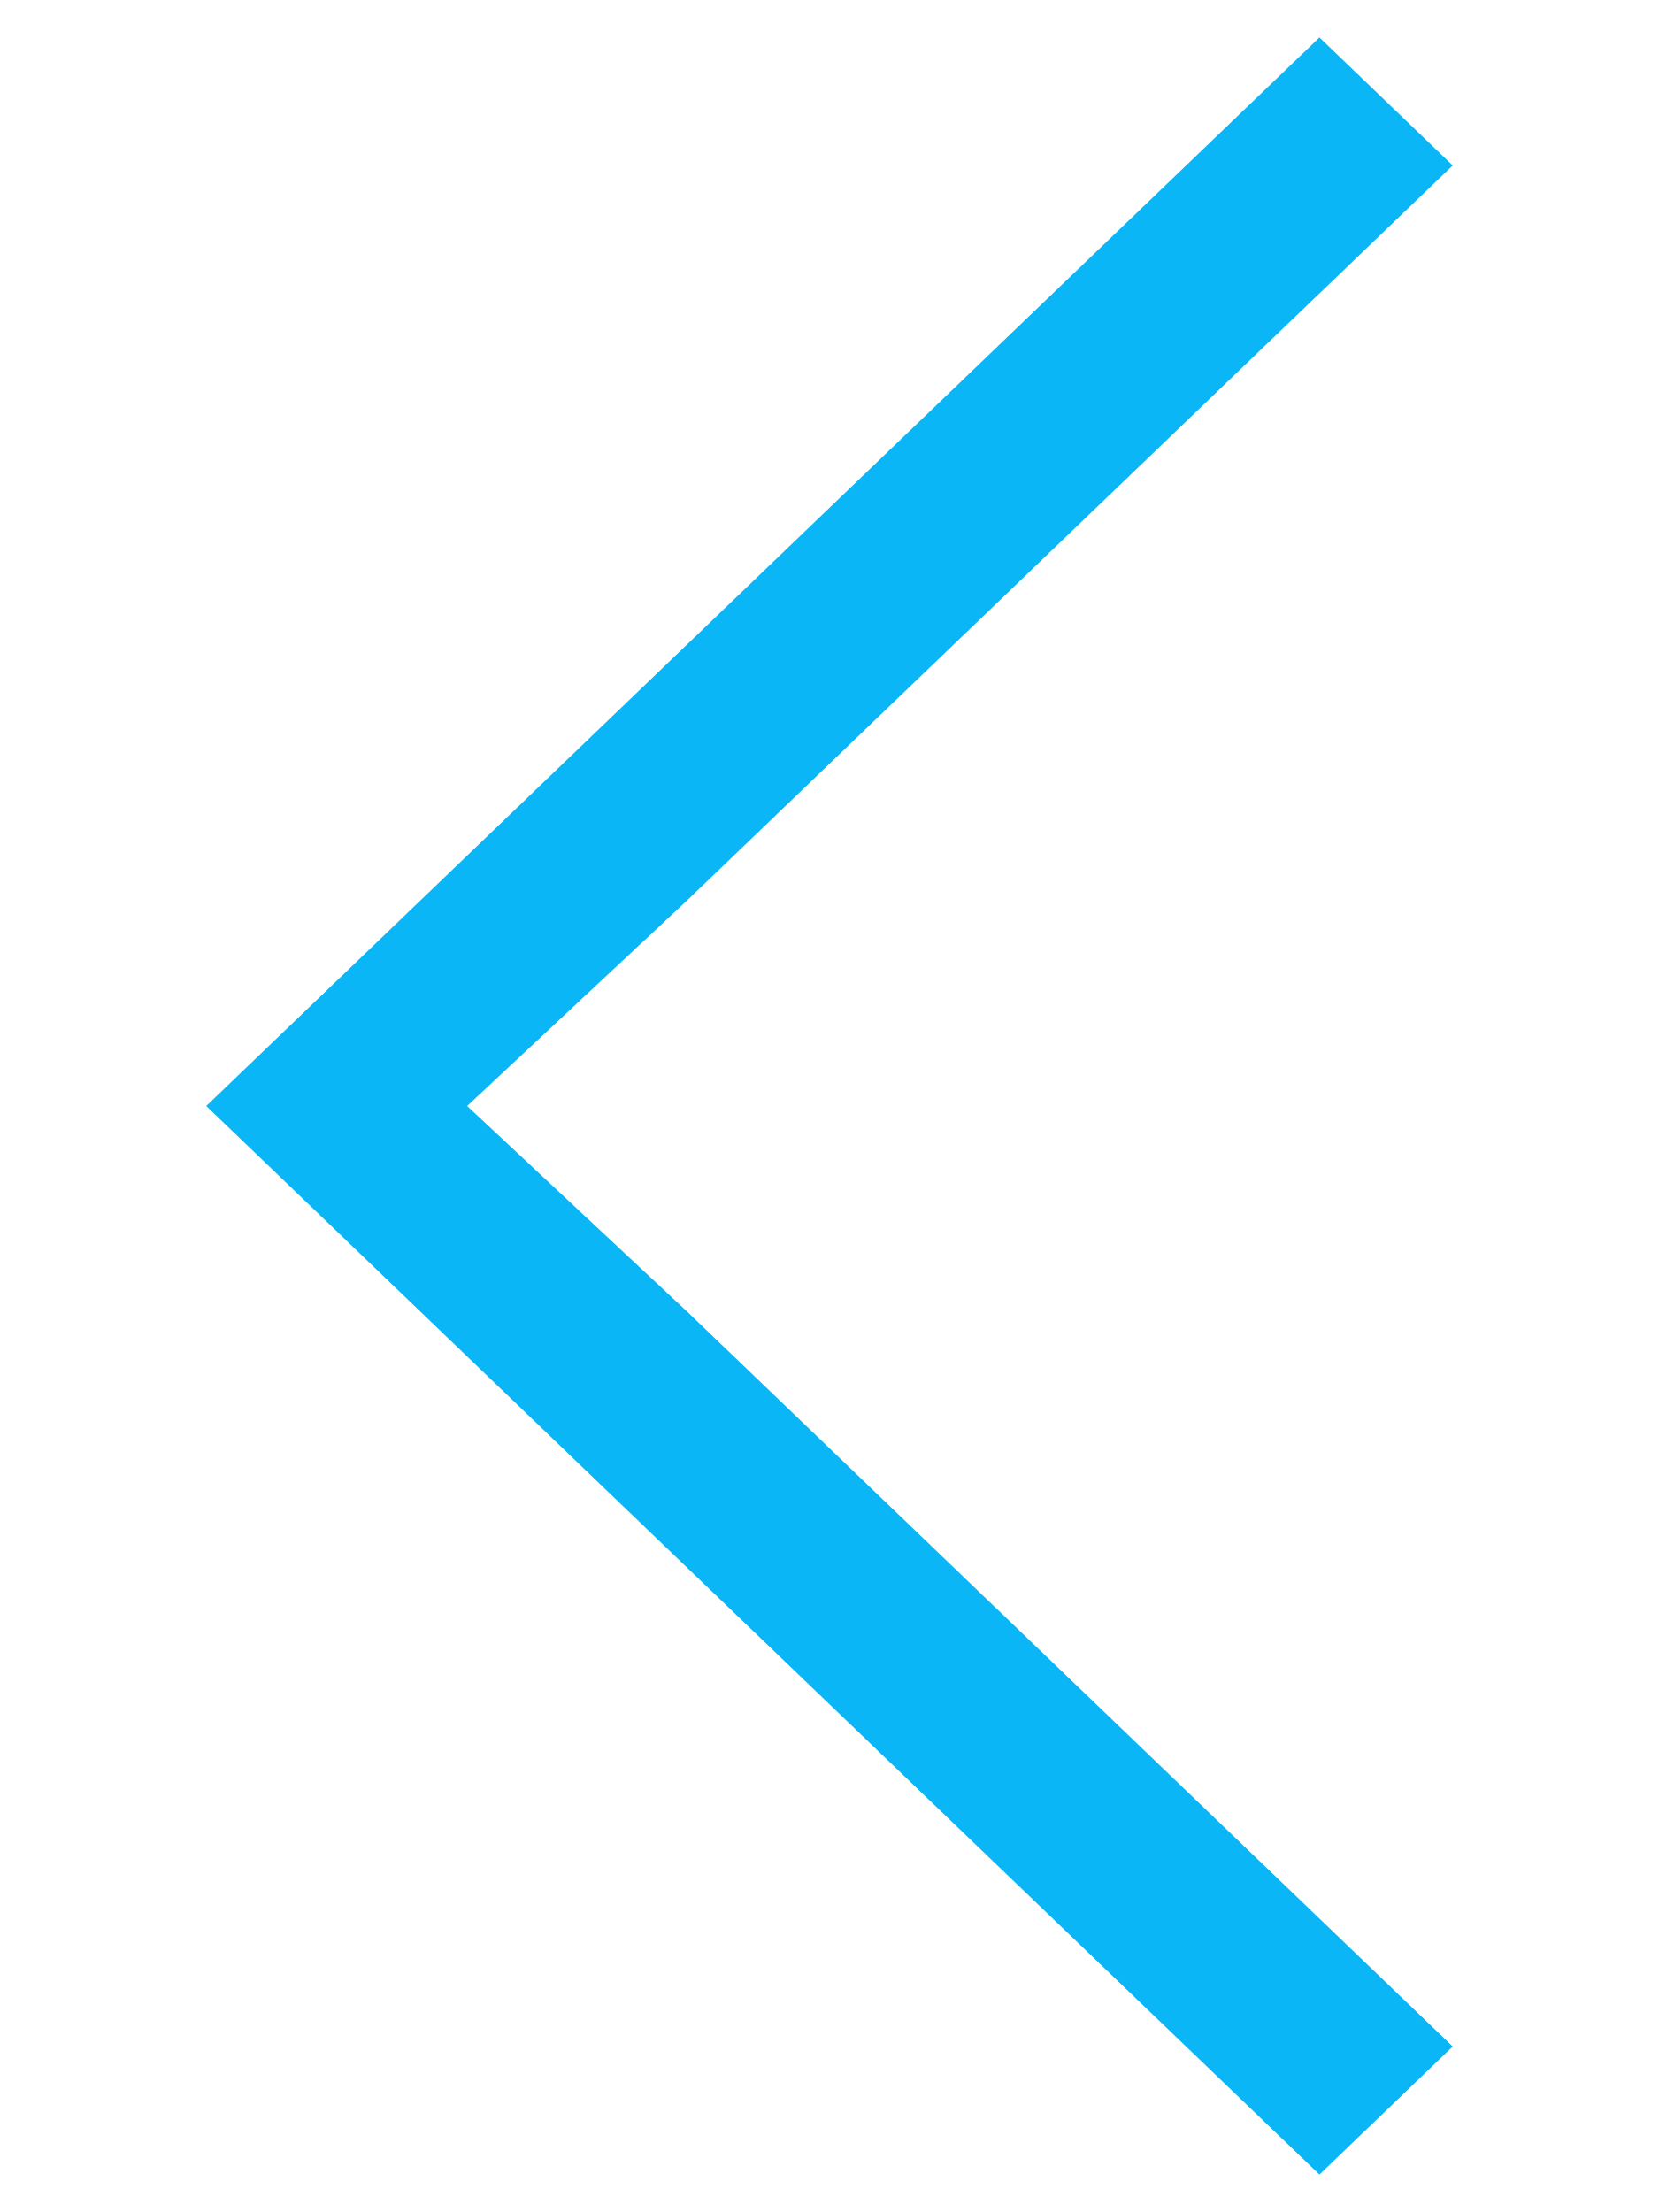
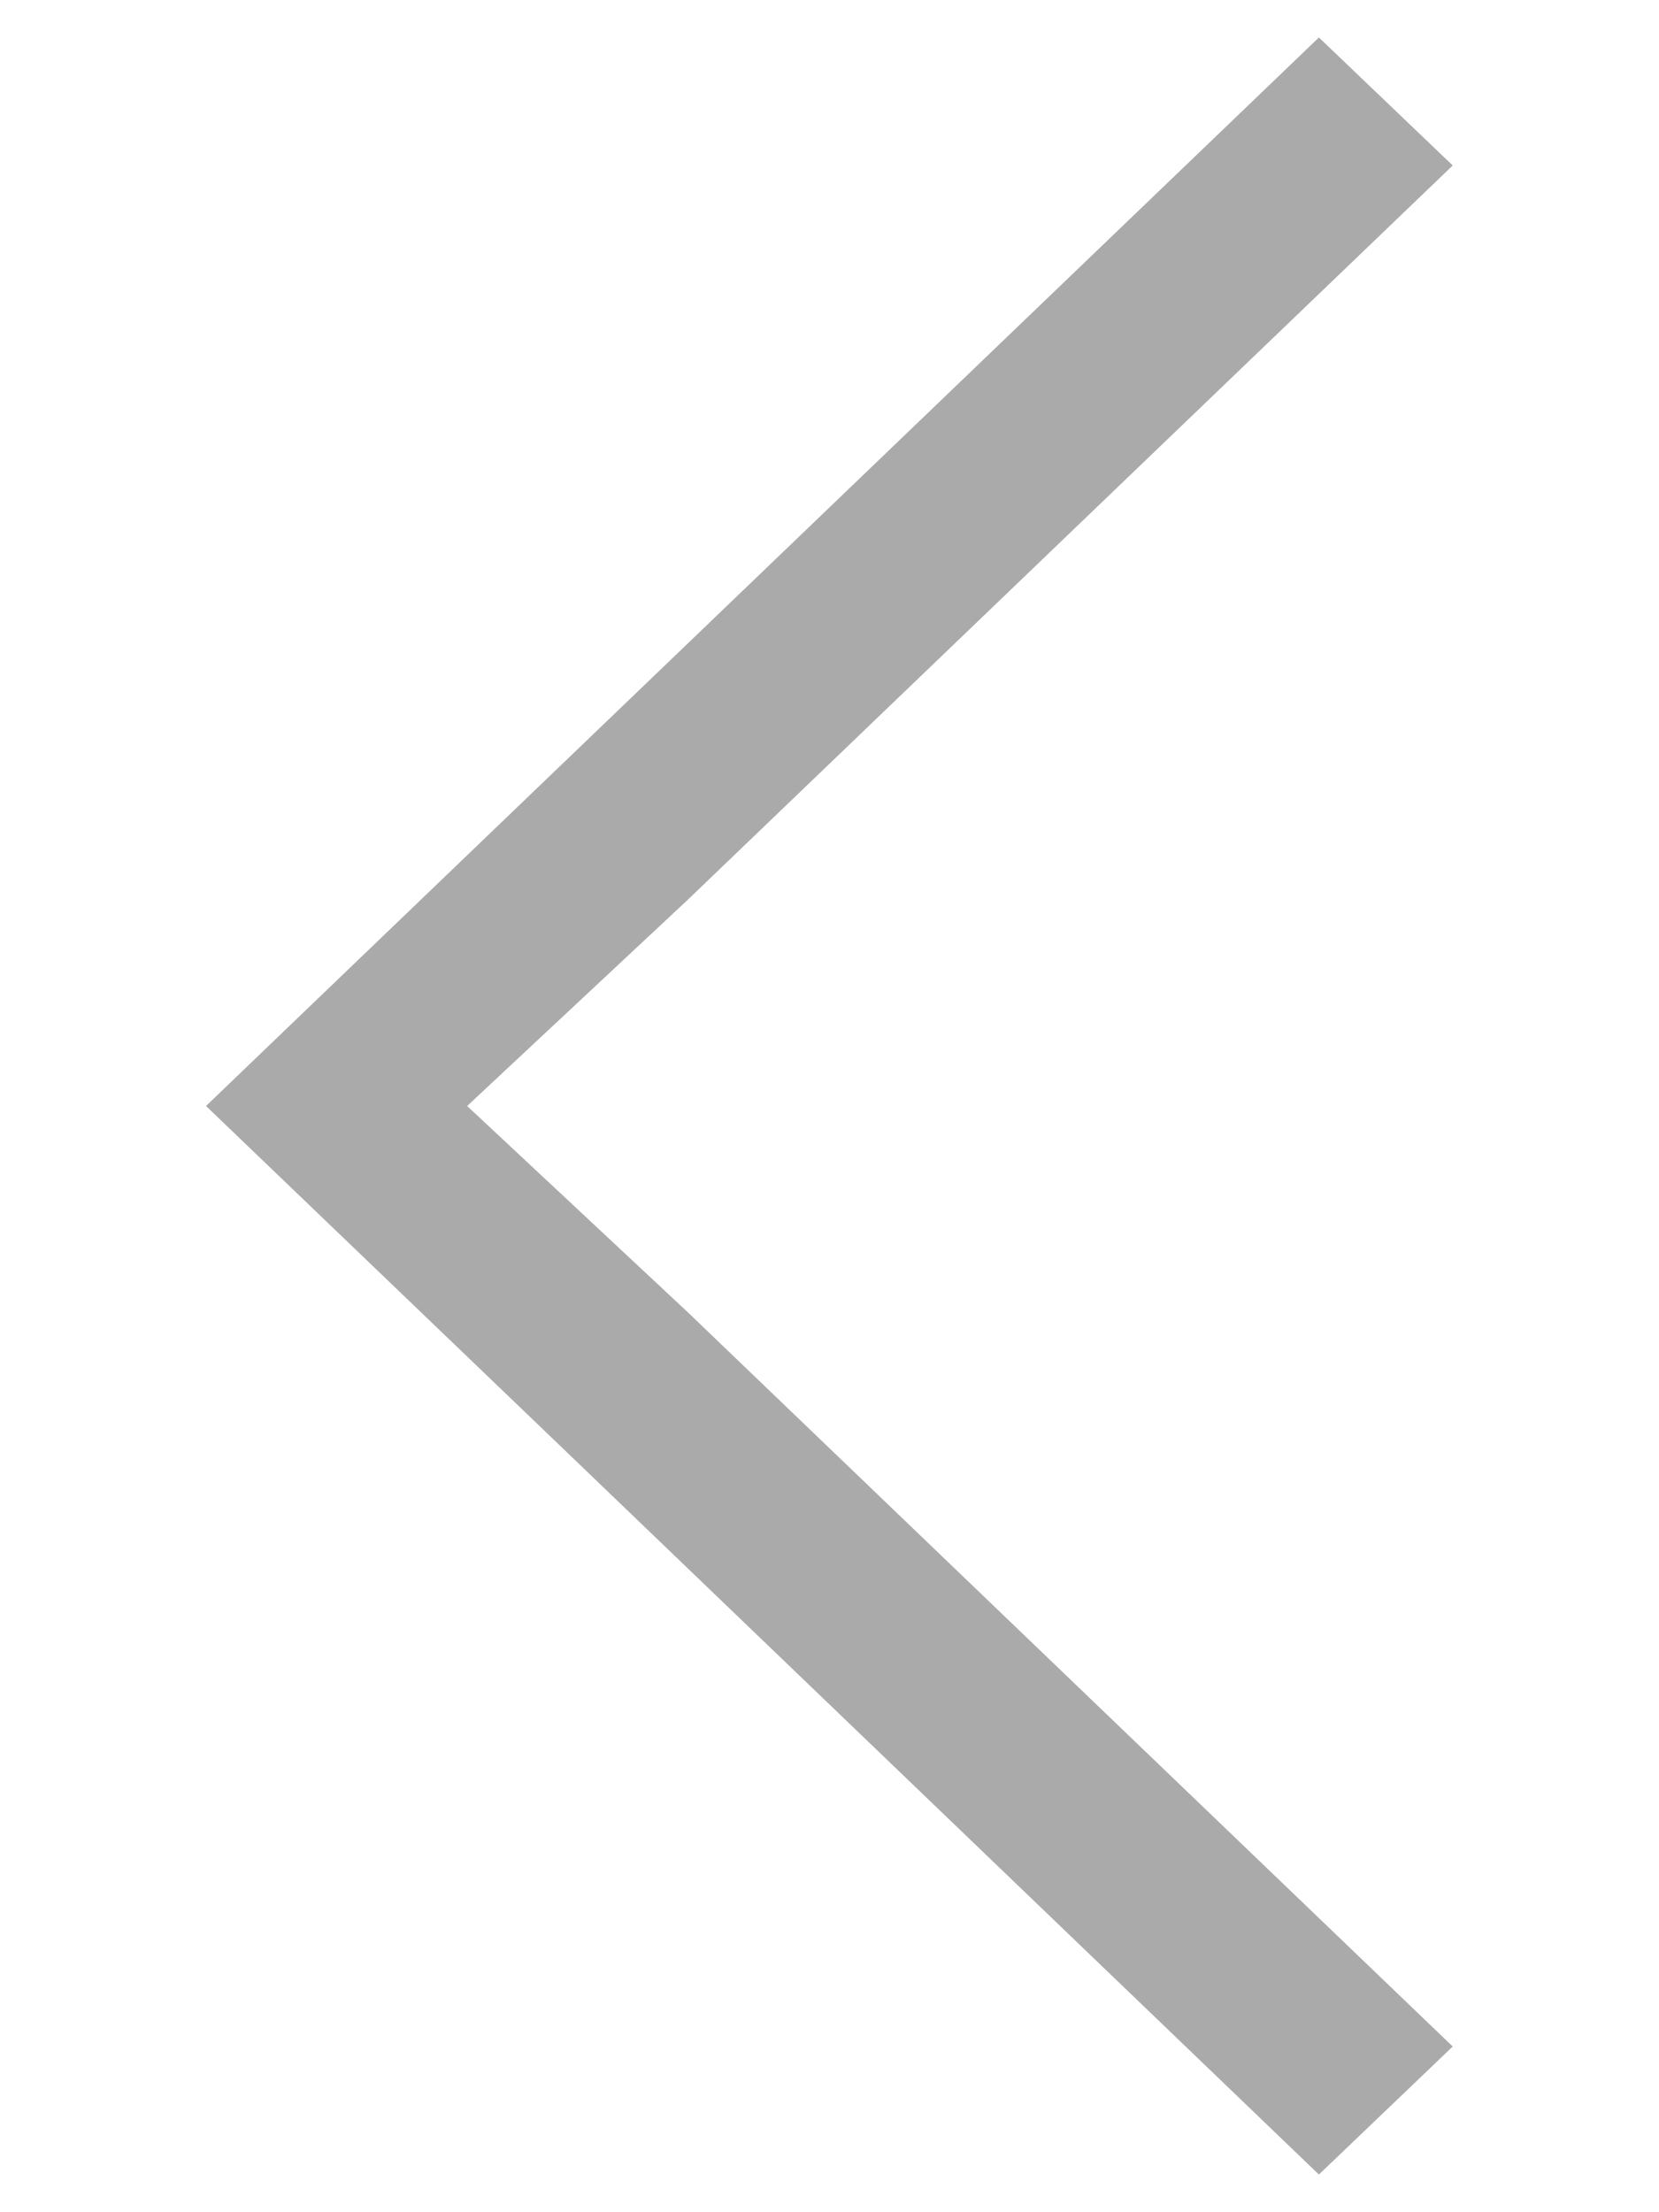
- <svg xmlns="http://www.w3.org/2000/svg" viewBox="0 0 12 16" version="1.1" id="svg6" width="12" height="16">
-   <defs id="defs3051">
-     <style type="text/css" id="current-color-scheme">
-       .ColorScheme-Text {
-         color:#4d4d4d;
-       }
-       </style>
-   </defs>
-   <path style="color:#4d4d4d;fill:#0ab6f5;fill-opacity:1;stroke:none;stroke-width:1.288" d="M 1.492,8 9.544,0.271 10.508,1.197 4.972,6.511 3.379,8 4.972,9.489 10.508,14.803 9.544,15.729 4.007,10.415 Z" class="ColorScheme-Text" id="path4" />
+ <svg xmlns="http://www.w3.org/2000/svg" viewBox="0 0 12 16" width="12" height="16">
+   <path style="fill:#AAAAAA;fill-opacity:1;stroke:none" d="M 1.49,8 9.54,0.271 10.508,1.197 4.972,6.511 3.379,8 4.972,9.489 10.508,14.803 9.54,15.729 4.007,10.415 Z" />
</svg>
